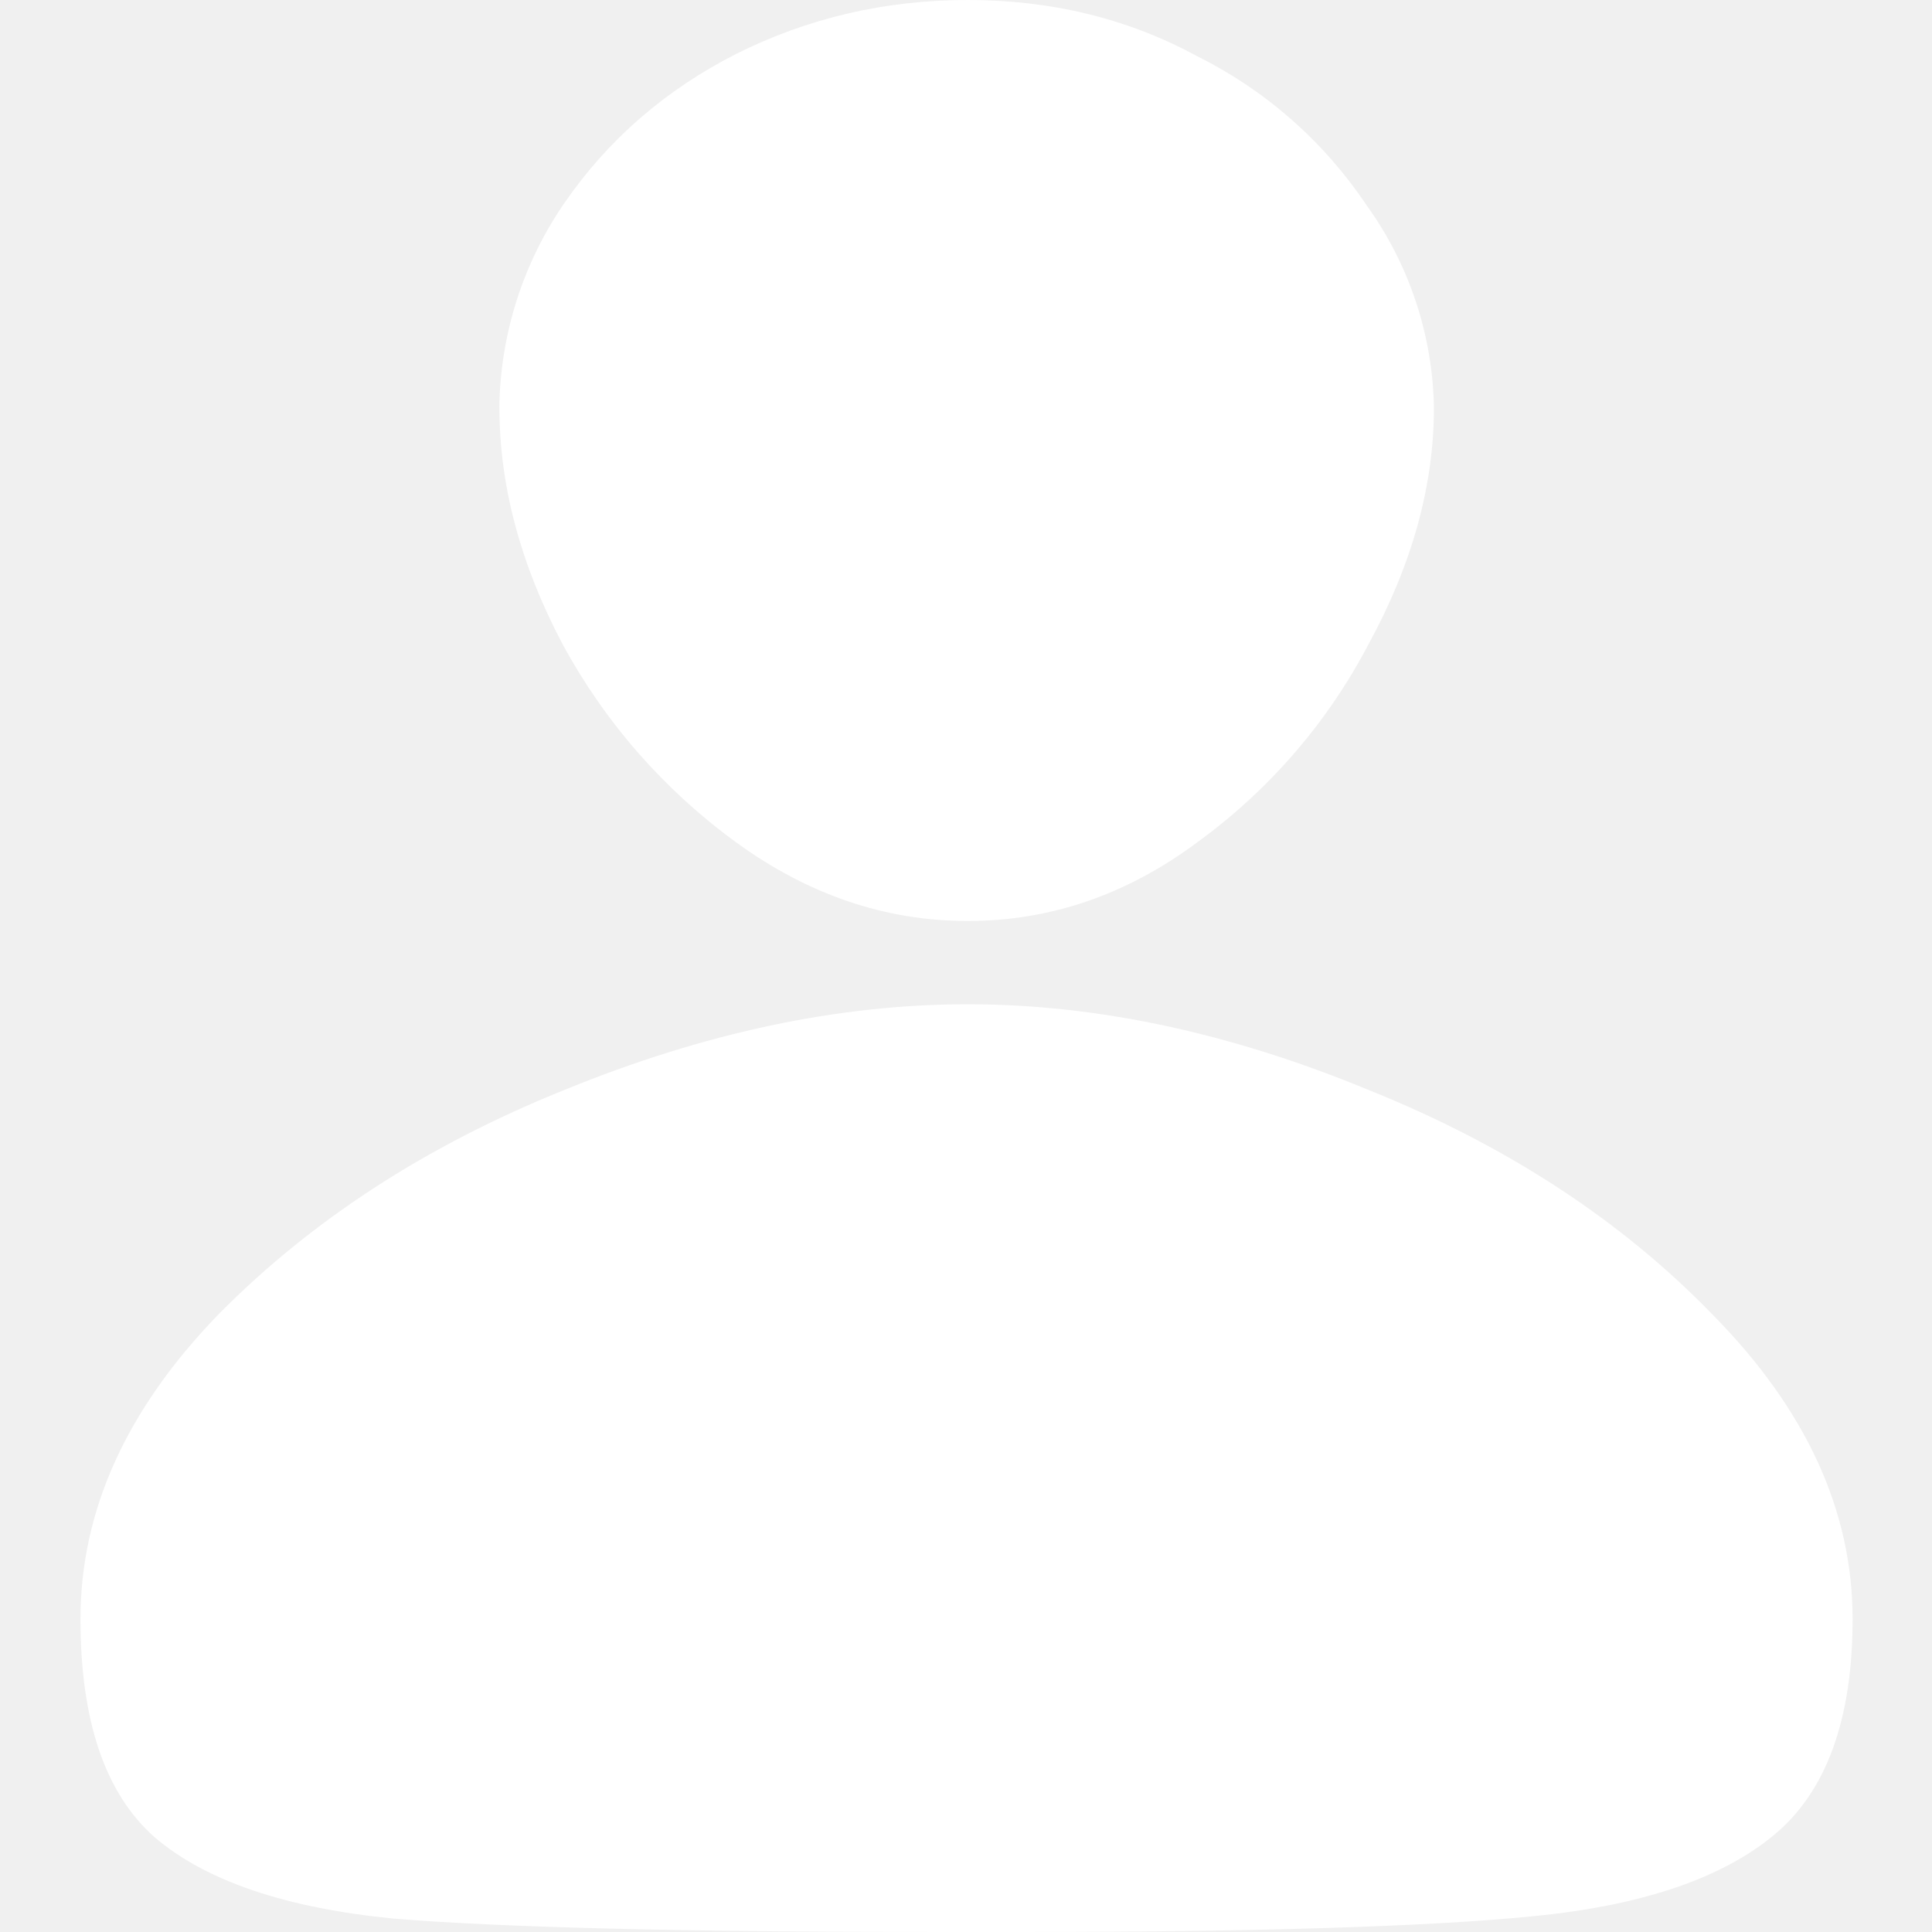
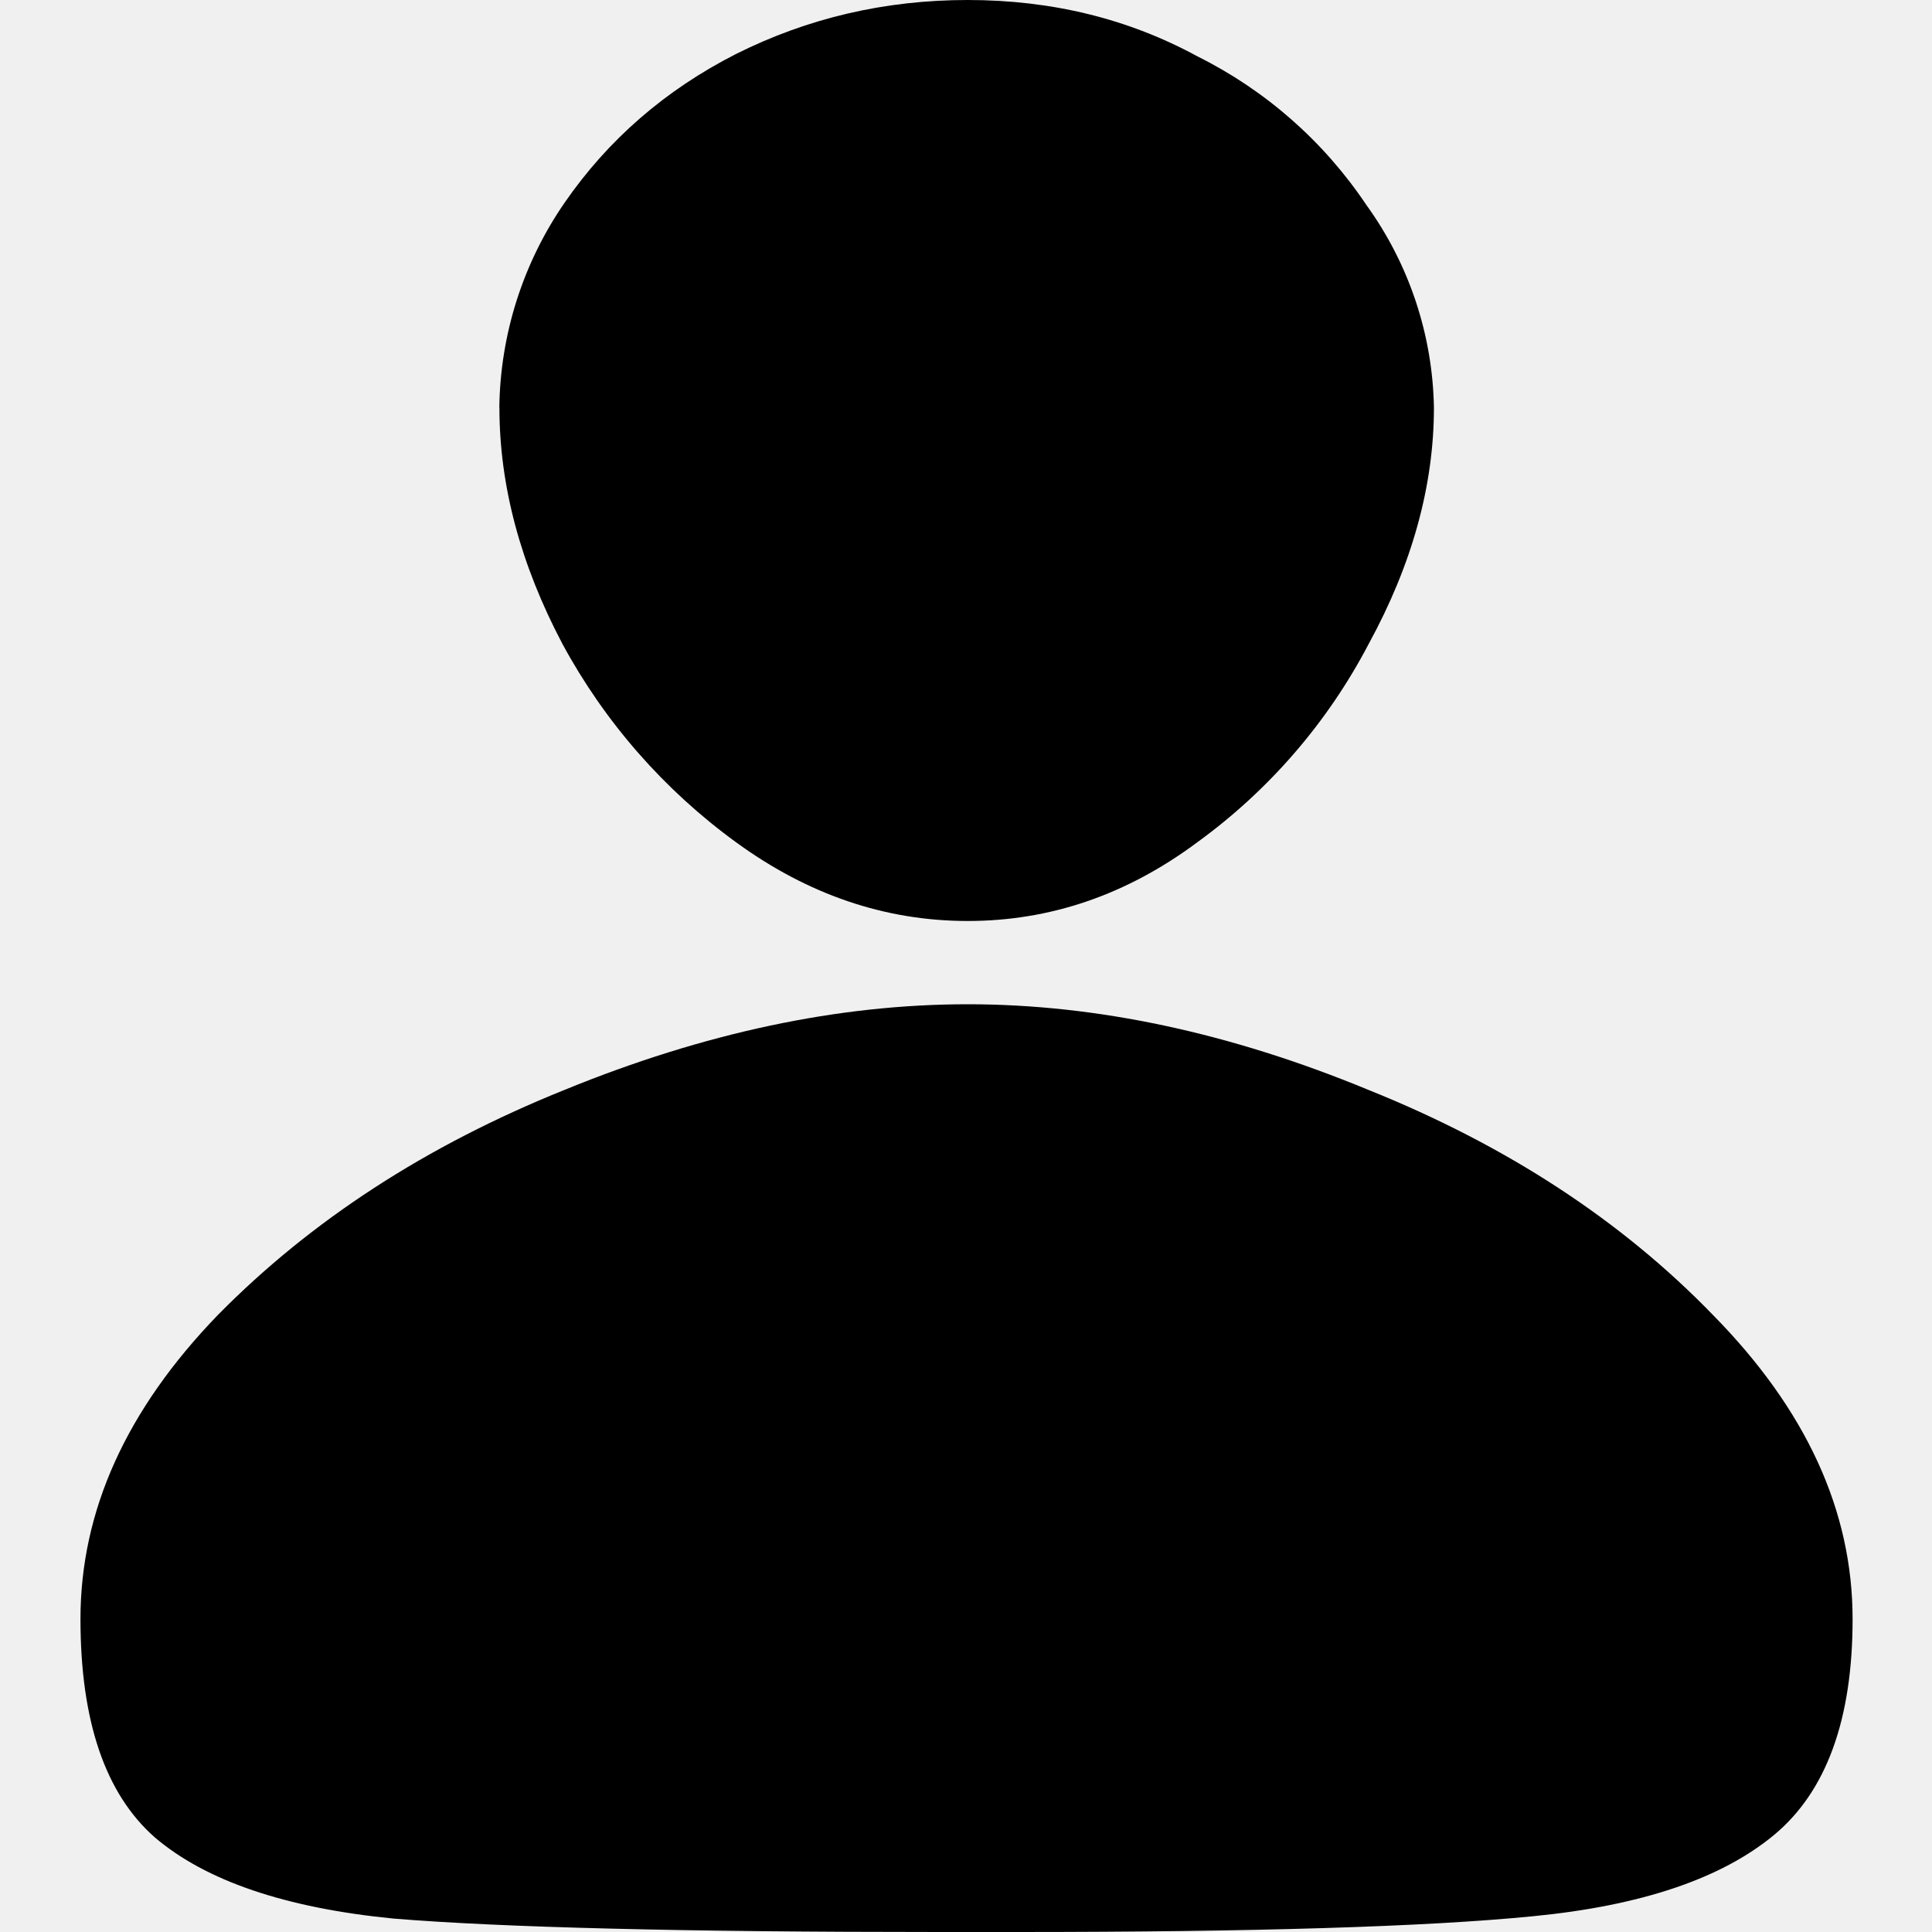
<svg xmlns="http://www.w3.org/2000/svg" width="20" height="20" fill="none">
-   <path fill="#fff" d="M19.178 16.76c0-1.119-.481-2.168-1.445-3.147-.948-.979-2.137-1.756-3.566-2.33-1.43-.591-2.813-.887-4.15-.887-1.336 0-2.727.295-4.172.886-1.43.575-2.626 1.352-3.59 2.331-.948.98-1.422 2.028-1.422 3.147 0 1.057.257 1.81.77 2.261.528.45 1.352.73 2.47.84 1.12.092 3 .139 5.641.139h.816c2.456 0 4.235-.054 5.338-.163 1.12-.109 1.95-.389 2.495-.84.543-.45.815-1.196.815-2.237ZM5.17 4.22c0 .807.218 1.623.653 2.447a6.17 6.17 0 0 0 1.795 2.051c.746.544 1.546.816 2.4.816.855 0 1.648-.272 2.378-.816a5.935 5.935 0 0 0 1.772-2.051c.45-.824.676-1.64.676-2.448a3.69 3.69 0 0 0-.7-2.098A4.538 4.538 0 0 0 12.395.583C11.68.194 10.888 0 10.018 0c-.855 0-1.655.186-2.401.56-.73.372-1.321.885-1.772 1.538a3.819 3.819 0 0 0-.676 2.121Z" />
+   <path fill="currentColor" d="M19.178 16.76c0-1.119-.481-2.168-1.445-3.147-.948-.979-2.137-1.756-3.566-2.33-1.43-.591-2.813-.887-4.15-.887-1.336 0-2.727.295-4.172.886-1.43.575-2.626 1.352-3.59 2.331-.948.98-1.422 2.028-1.422 3.147 0 1.057.257 1.81.77 2.261.528.45 1.352.73 2.47.84 1.12.092 3 .139 5.641.139h.816c2.456 0 4.235-.054 5.338-.163 1.12-.109 1.95-.389 2.495-.84.543-.45.815-1.196.815-2.237ZM5.17 4.22c0 .807.218 1.623.653 2.447a6.17 6.17 0 0 0 1.795 2.051c.746.544 1.546.816 2.4.816.855 0 1.648-.272 2.378-.816a5.935 5.935 0 0 0 1.772-2.051c.45-.824.676-1.64.676-2.448a3.69 3.69 0 0 0-.7-2.098A4.538 4.538 0 0 0 12.395.583C11.68.194 10.888 0 10.018 0c-.855 0-1.655.186-2.401.56-.73.372-1.321.885-1.772 1.538a3.819 3.819 0 0 0-.676 2.121Z" />
</svg>
